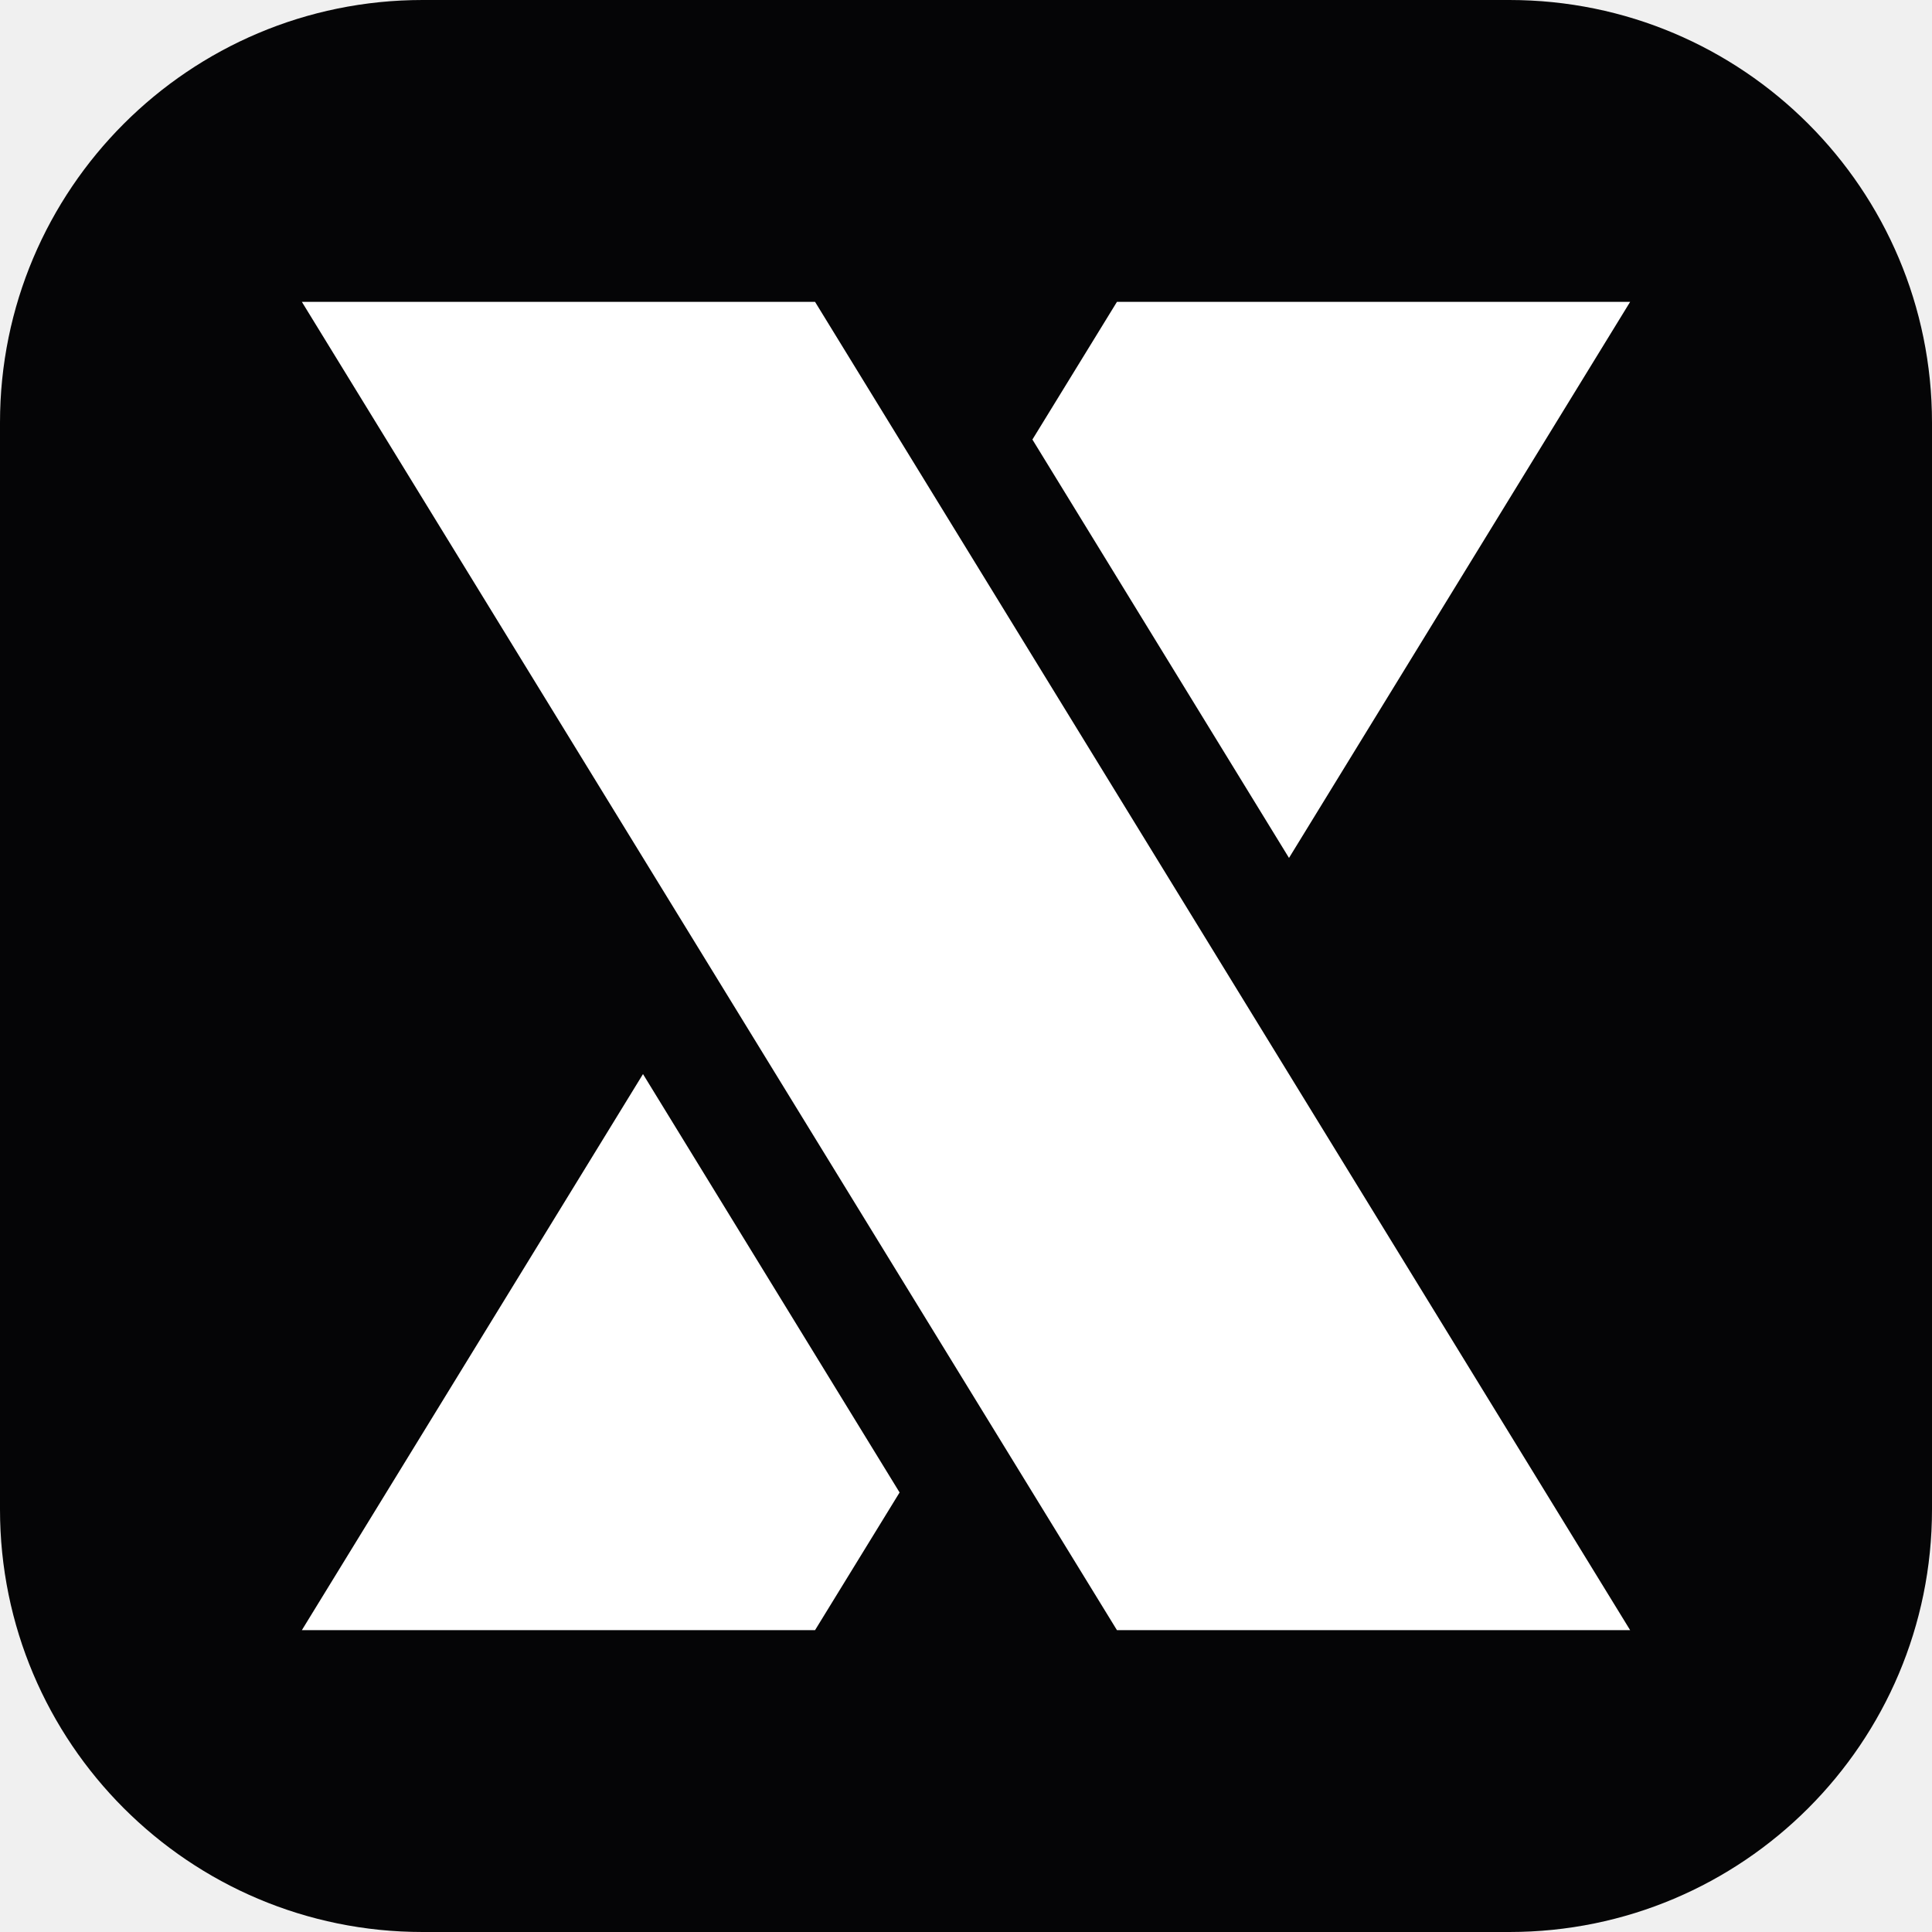
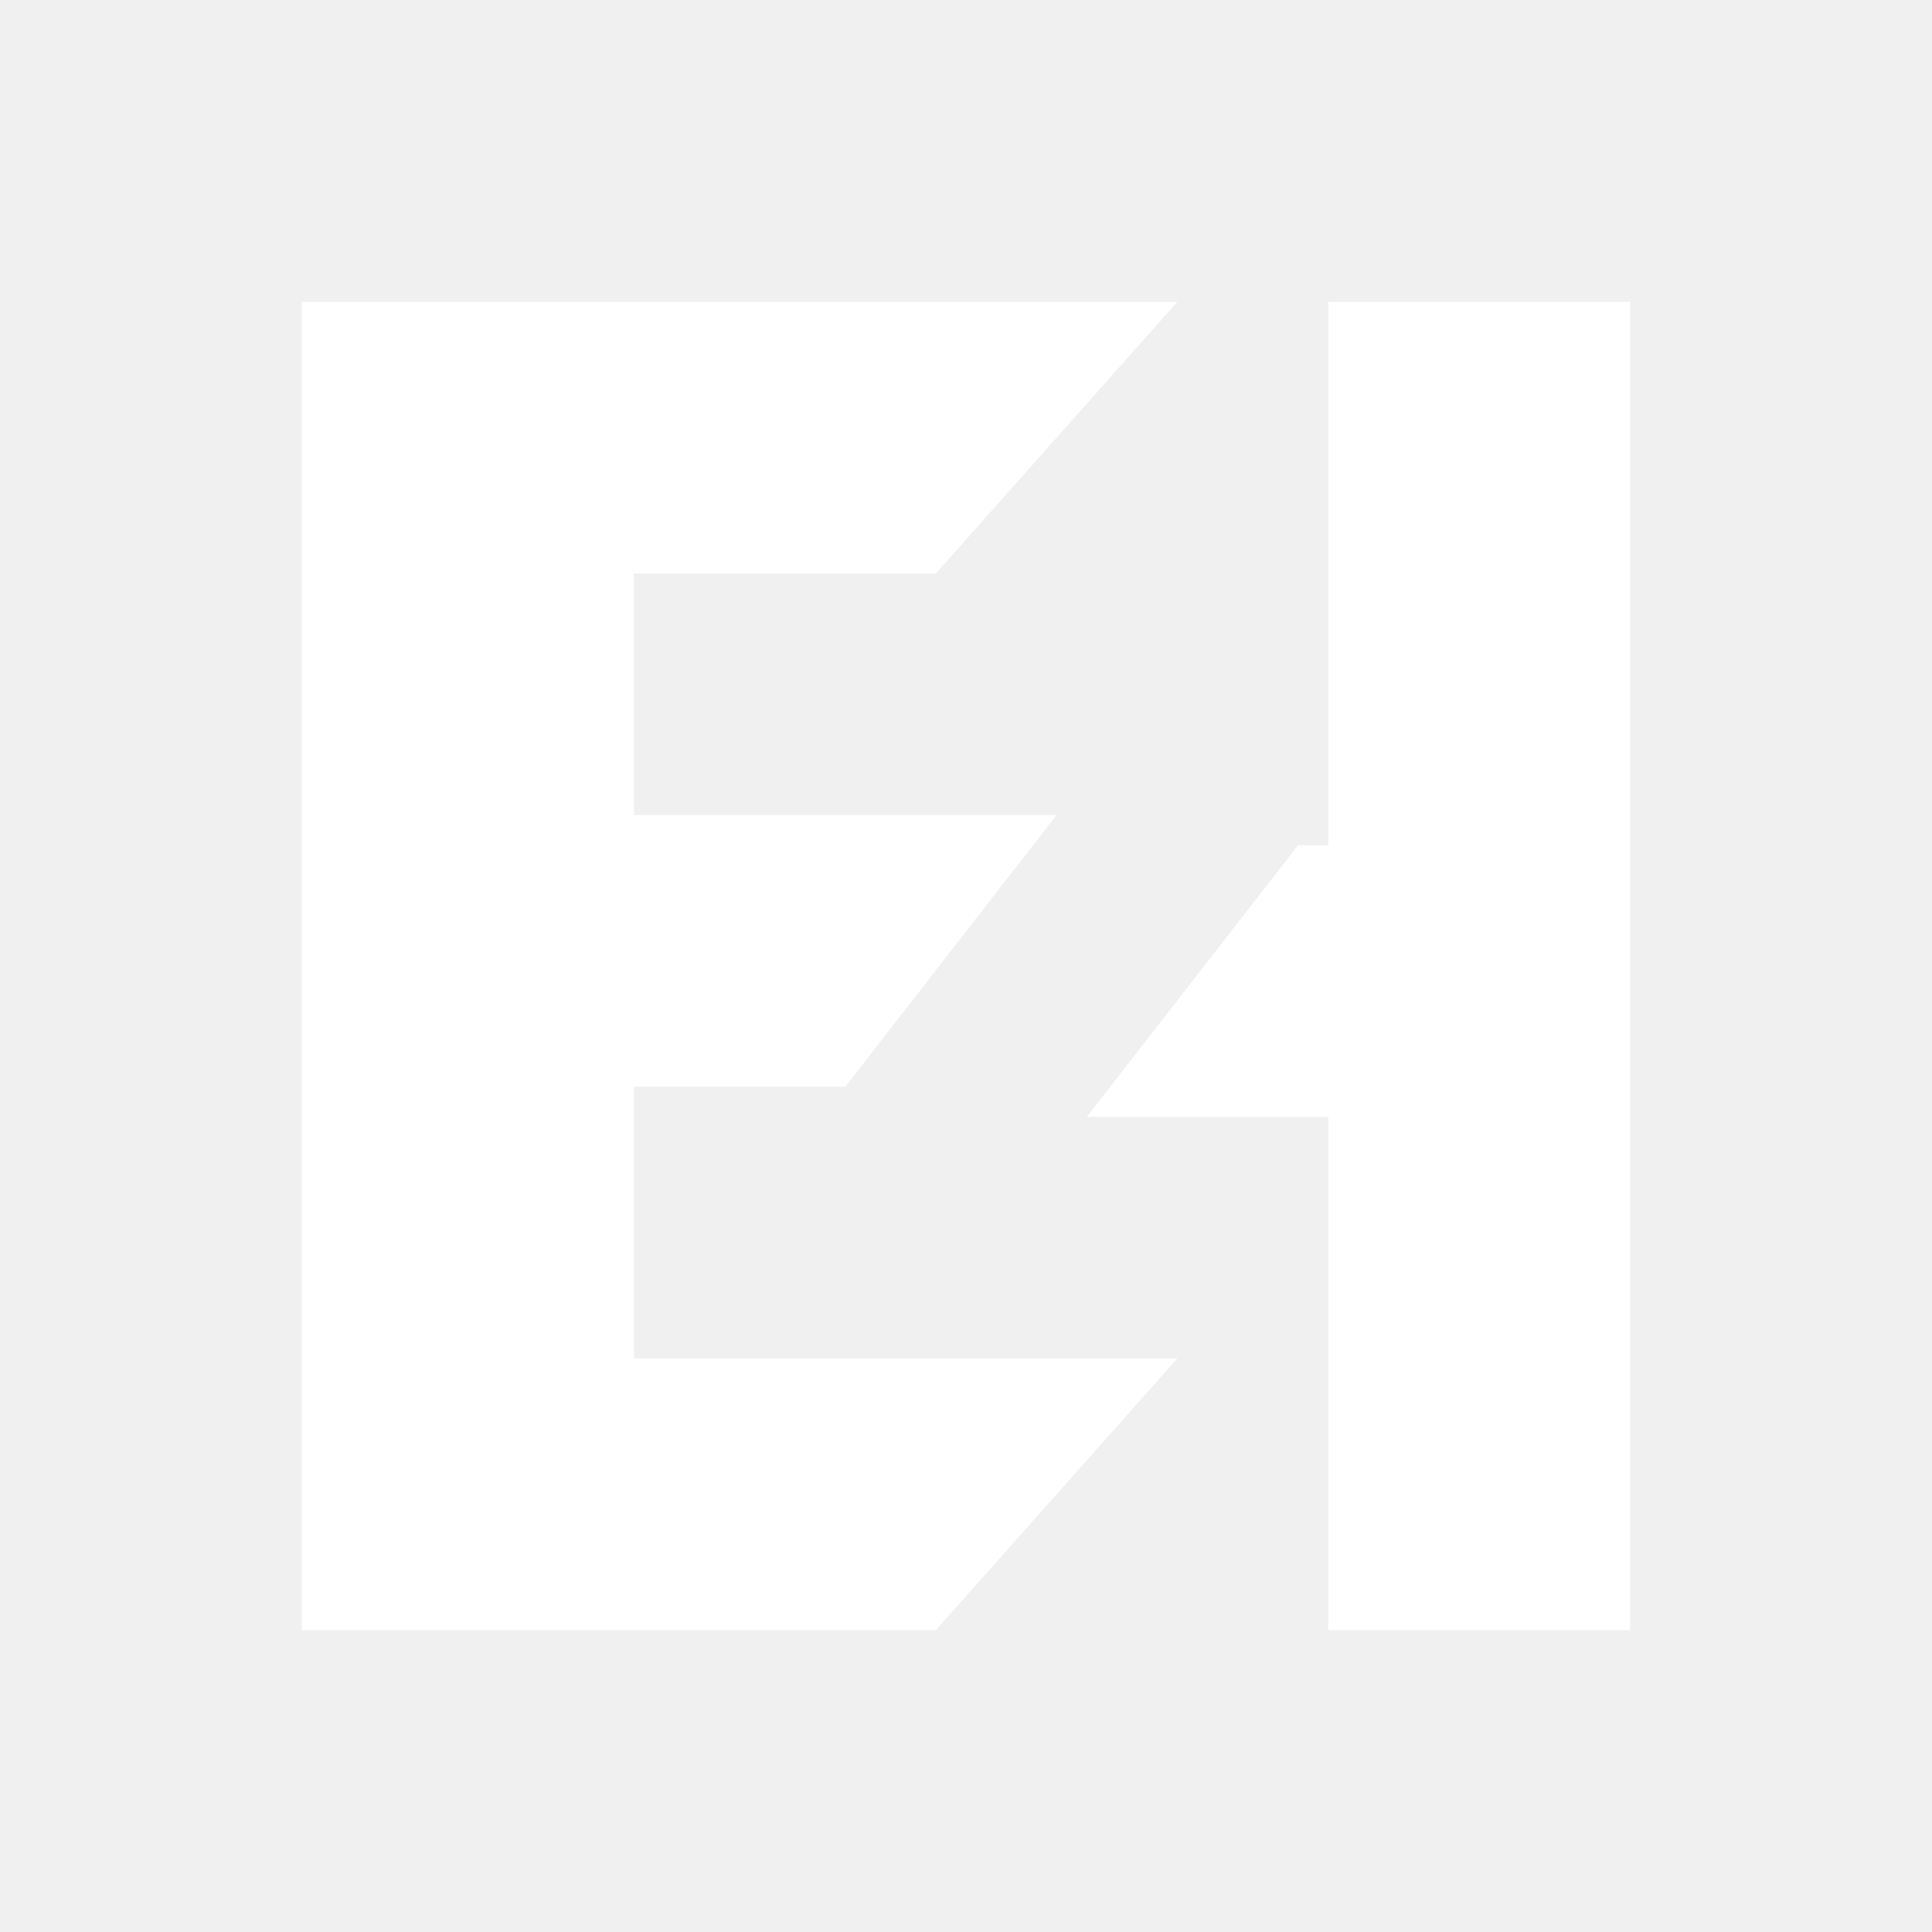
<svg xmlns="http://www.w3.org/2000/svg" viewBox="0 0 32 32" fill="none">
-   <rect width="32" height="32" rx="7" fill="#050506" />
-   <path d="M5 5H13.5L27 27H18.5L5 5Z" fill="#FFFFFF" />
-   <path d="M18.5 5H27L21.35 14.21L17.1 7.28L18.5 5Z" fill="#FFFFFF" />
-   <path d="M13.5 27H5L10.65 17.79L14.9 24.72L13.5 27Z" fill="#FFFFFF" />
+   <path d="M5 5H19.5L15.5 9.5H10.5V13.5H17.5L14 18H10.5V22.5H19.5L15.5 27H5V5Z" fill="#FFFFFF" />
+   <path d="M22 5H27V27H22V18.5H18L21.5 14H22V5Z" fill="#FFFFFF" />
</svg>
